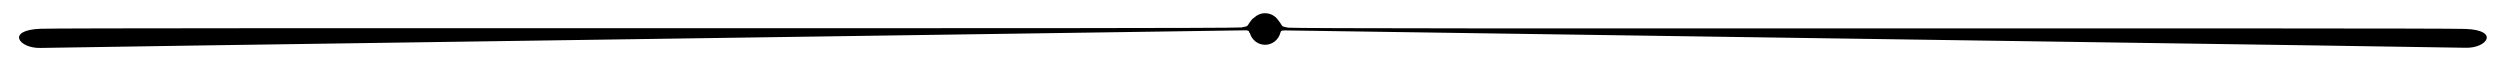
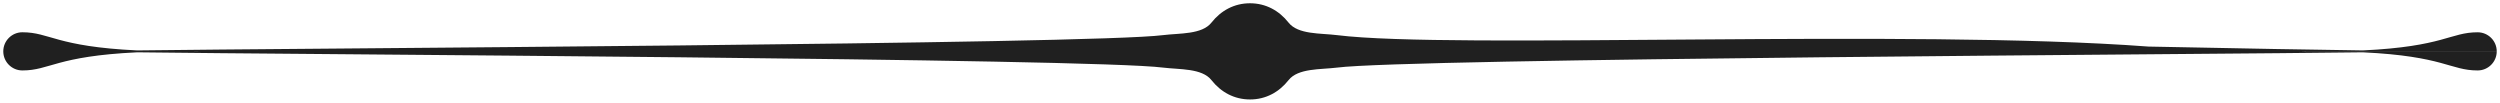
- <svg xmlns="http://www.w3.org/2000/svg" width="945.358" height="23.325" id="svg2" version="1.1">
+ <svg xmlns="http://www.w3.org/2000/svg" width="3851.469" height="158.281" id="svg2" version="1.1">
  <defs id="defs4">
    </defs>
-   <g id="layer1" transform="translate(440.8145,-480.3641)">
-     <path style="fill:#000000;fill-rule:evenodd;stroke:none" d="M 478.375 5 C 476.729 5 475.235 5.671 474.156 6.75 C 473.876 6.897 473.62 7.111 473.406 7.375 C 471.102 10.22 472.53 9.756 469.438 10.375 C 466.345 10.994 28.614 10.384 15.375 10.875 C 2.136 11.365 7.102 18.375 15.375 18.125 C 23.648 17.875 359.767 13.136 470.812 11.469 C 472.8 11.439 472.091 12.193 472.625 12.562 C 472.626 12.565 472.655 12.56 472.656 12.562 C 473.362 15.068 475.644 16.938 478.375 16.938 C 481.164 16.938 483.505 14.993 484.156 12.406 C 484.159 12.394 484.184 12.387 484.188 12.375 C 484.378 11.993 484.157 11.476 485.781 11.5 C 594.665 13.134 924.232 17.818 932.344 18.062 C 940.455 18.307 945.325 11.418 932.344 10.938 C 919.363 10.457 490.157 11.076 487.125 10.469 C 484.145 9.872 485.443 10.26 483.344 7.625 C 483.336 7.613 483.321 7.606 483.312 7.594 C 483.286 7.56 483.278 7.534 483.25 7.5 C 482.169 5.986 480.377 5 478.375 5 z " transform="translate(-440.8145,480.3641)" id="path3859" />
+   <g id="layer1" transform="translate(1809.5,-500.0312)">
+     <path style="opacity:0.873;fill:#000000;fill-opacity:1;stroke:#000000;stroke-width:0;stroke-linejoin:miter;stroke-miterlimit:4;stroke-opacity:1;stroke-dasharray:none" d="m 116.244,505.071 c -24.316,0 -44.779,11.253 -59.414,29.798 -14.636,18.545 -49.366,16.149 -74.343,19.257 -110.09,14.181 -1349.888,20.398 -1580.492,23.587 -125.243,-5.912 -134.807,-27.969 -177.031,-27.969 -16.234,0 -29.406,13.172 -29.406,29.406 0,16.234 13.172,29.406 29.406,29.406 42.224,0 51.789,-22.025 177.031,-27.938 230.604,3.189 1470.402,9.391 1580.492,23.572 24.977,3.108 59.708,0.712 74.343,19.257 14.636,18.545 35.099,29.798 59.414,29.798 l 0,0.015 c 24.316,0 44.779,-11.268 59.414,-29.813 14.636,-18.545 49.366,-16.134 74.343,-19.242 110.09,-14.181 1349.888,-20.398 1580.492,-23.587 125.243,5.912 134.807,27.938 177.031,27.938 16.234,0 29.406,-13.141 29.406,-29.375 l -295.969,0 -1,-0.031 296.969,0 c 0,-16.234 -13.172,-29.375 -29.406,-29.375 -42.224,0 -51.789,22.025 -177.031,27.938 -63.469,-0.878 -184.511,-2.903 -330.031,-5.938 C 1133.152,544.202 426.493,576.16 250.002,554.126 225.025,551.018 190.295,553.429 175.659,534.884 161.023,516.339 140.56,505.071 116.244,505.071 z m -1627.75,73.985 7.625,0 -1.062,0.031 c -2.161,-0.013 -4.424,-0.014 -6.562,-0.031 z m 3248.406,0 7.094,0 c -2.047,0.017 -4.214,0.019 -6.281,0.031 z" id="path2991" />
  </g>
</svg>
